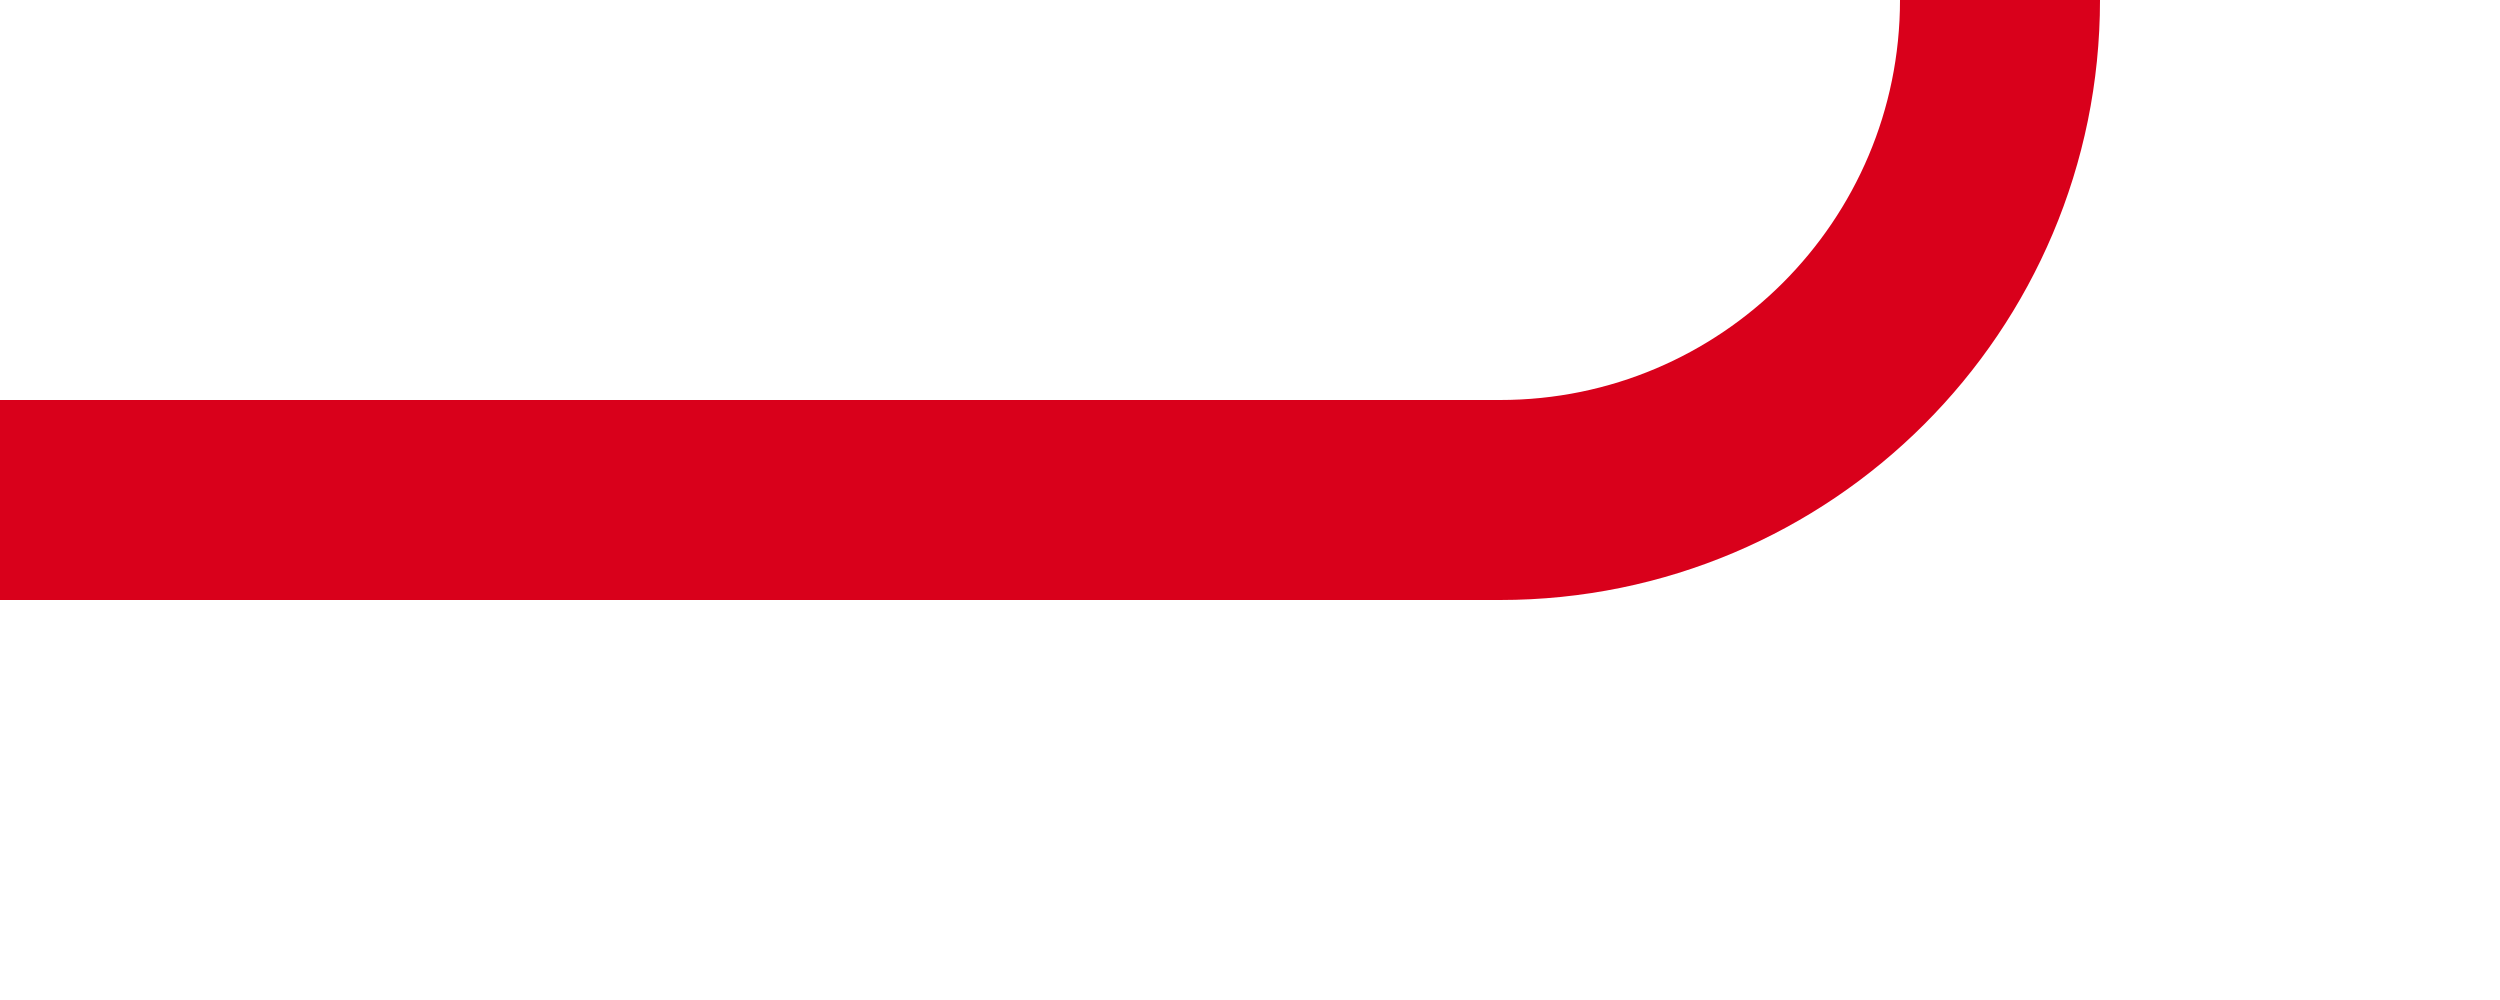
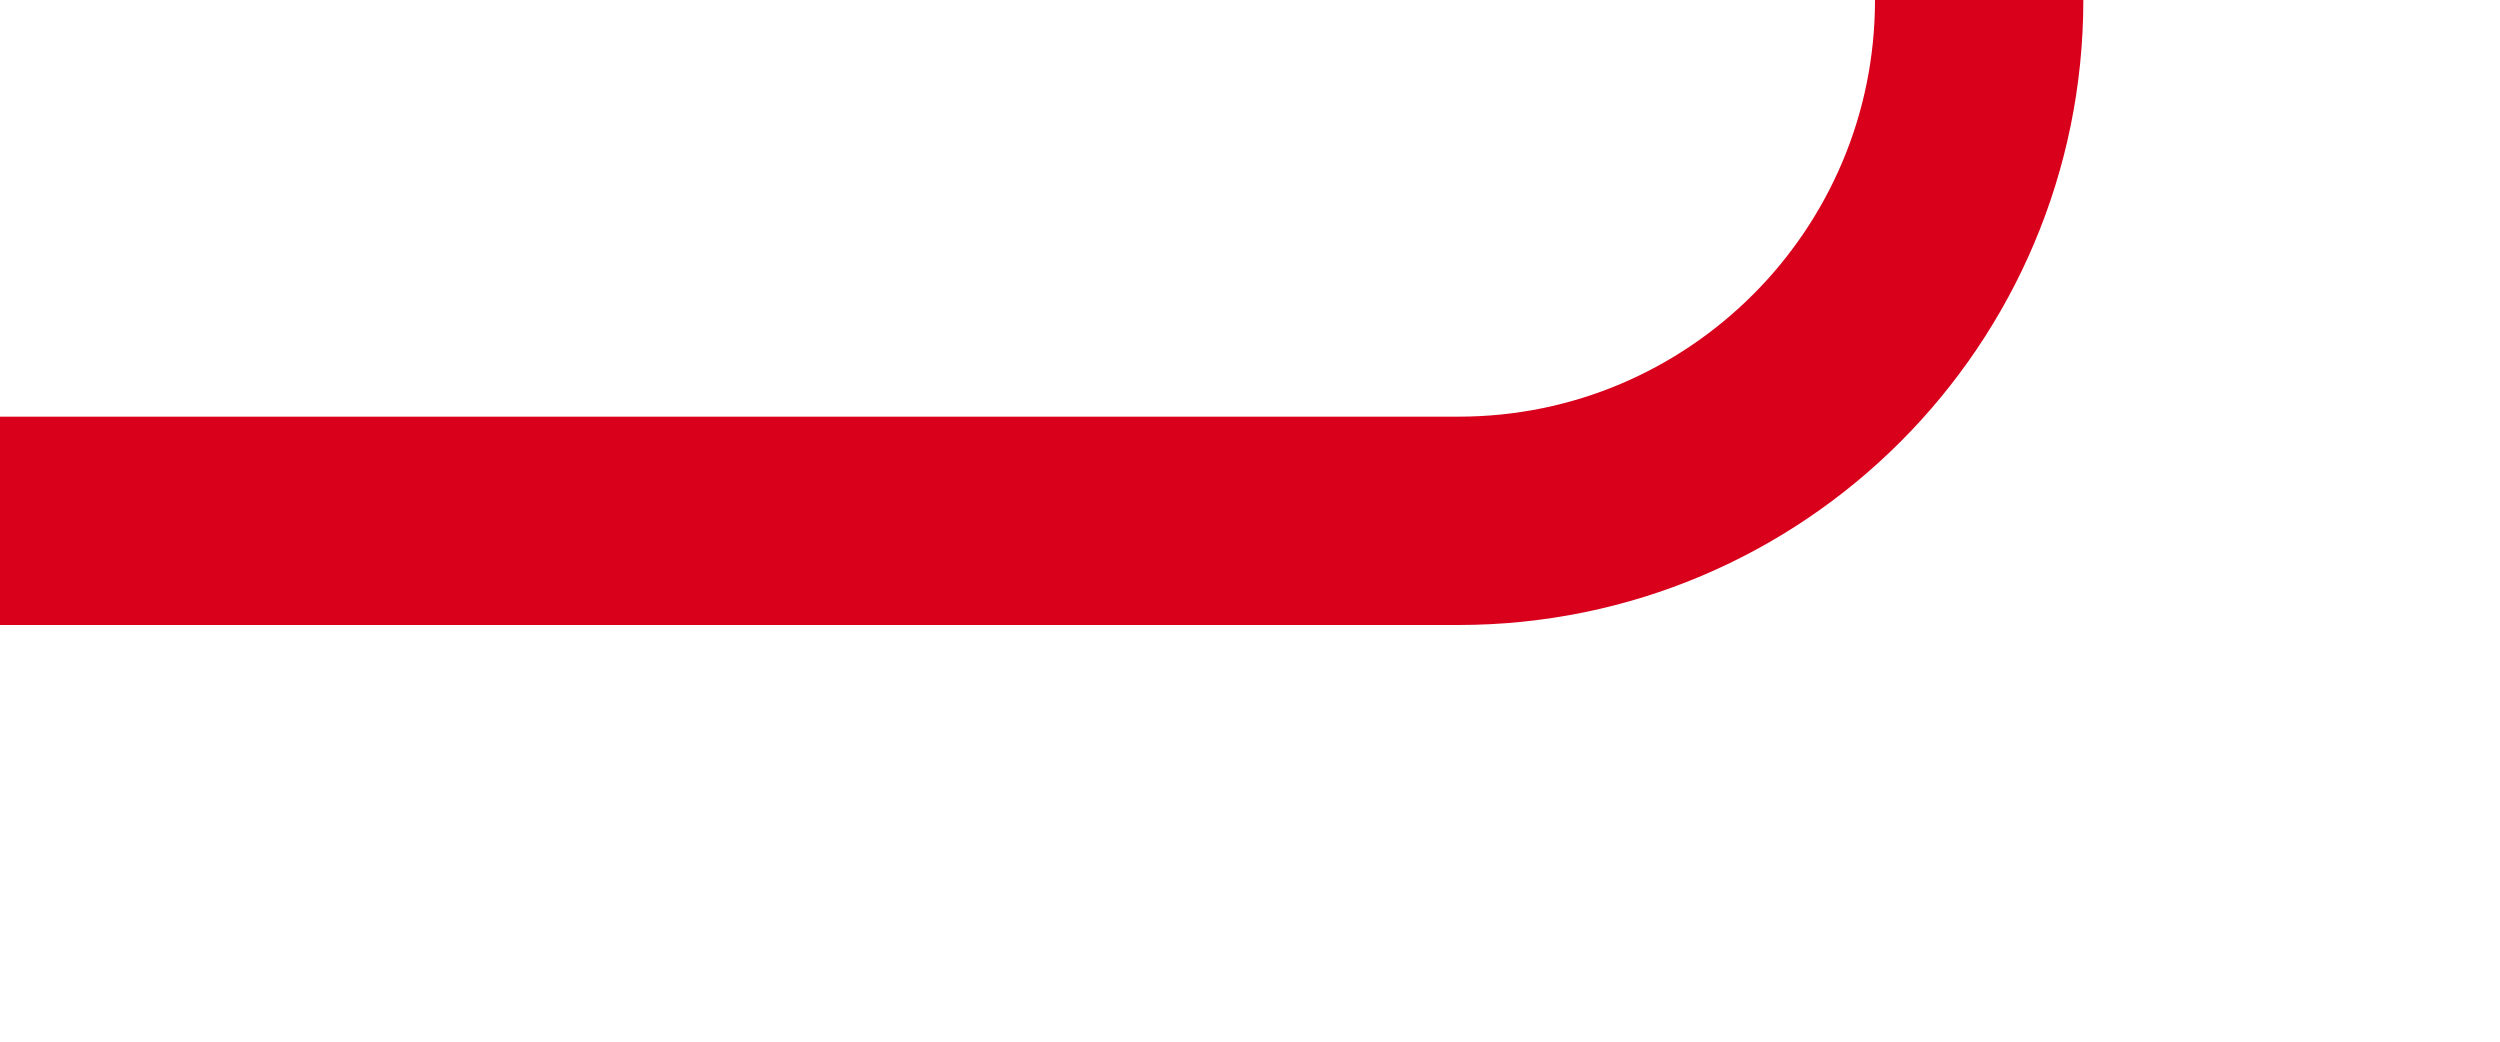
- <svg xmlns="http://www.w3.org/2000/svg" version="1.1" width="25px" height="10px" preserveAspectRatio="xMinYMid meet" viewBox="3050 1363  25 8">
-   <path d="M 3060 974  L 3065 974  A 5 5 0 0 1 3070 979 L 3070 1362  A 5 5 0 0 1 3065 1367 L 3050 1367  " stroke-width="2" stroke="#d9001b" fill="none" />
+ <svg xmlns="http://www.w3.org/2000/svg" version="1.1" width="24px" height="10px" preserveAspectRatio="xMinYMid meet" viewBox="3051 1357  24 8">
+   <path d="M 3060 974  L 3065 974  A 5 5 0 0 1 3070 979 L 3070 1356  A 5 5 0 0 1 3065 1361 L 3051 1361  " stroke-width="2" stroke="#d9001b" fill="none" />
</svg>
